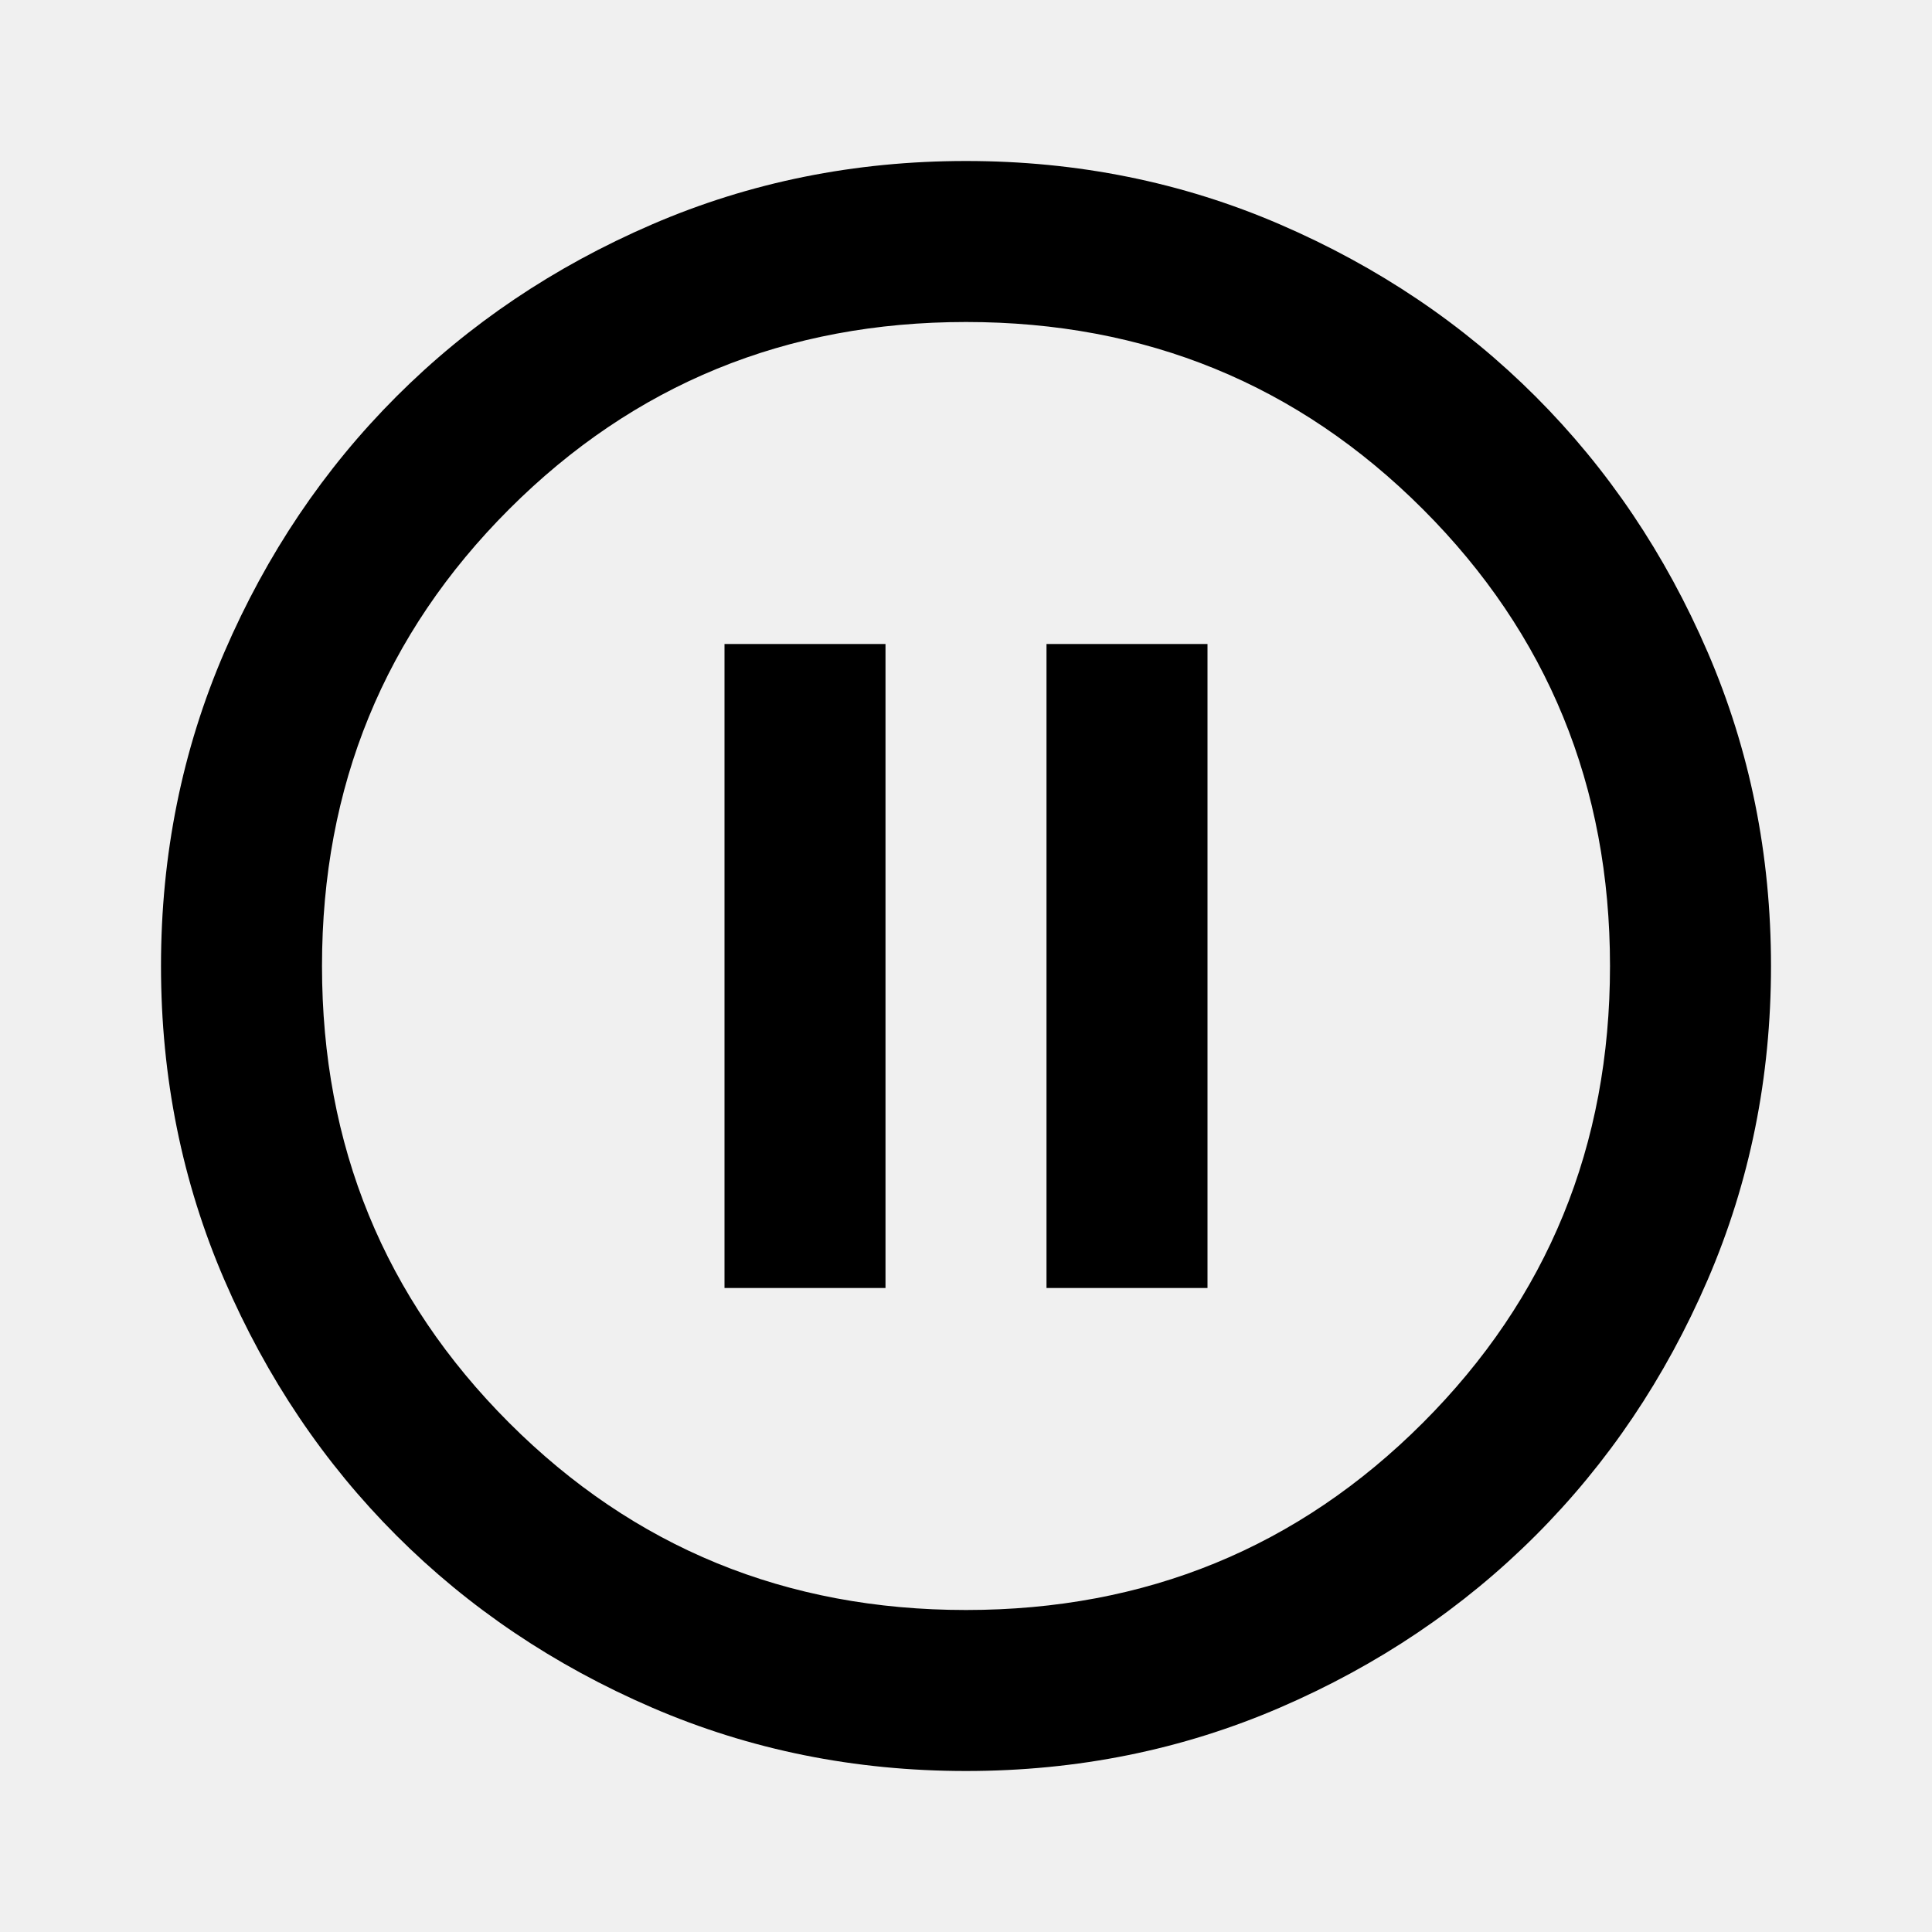
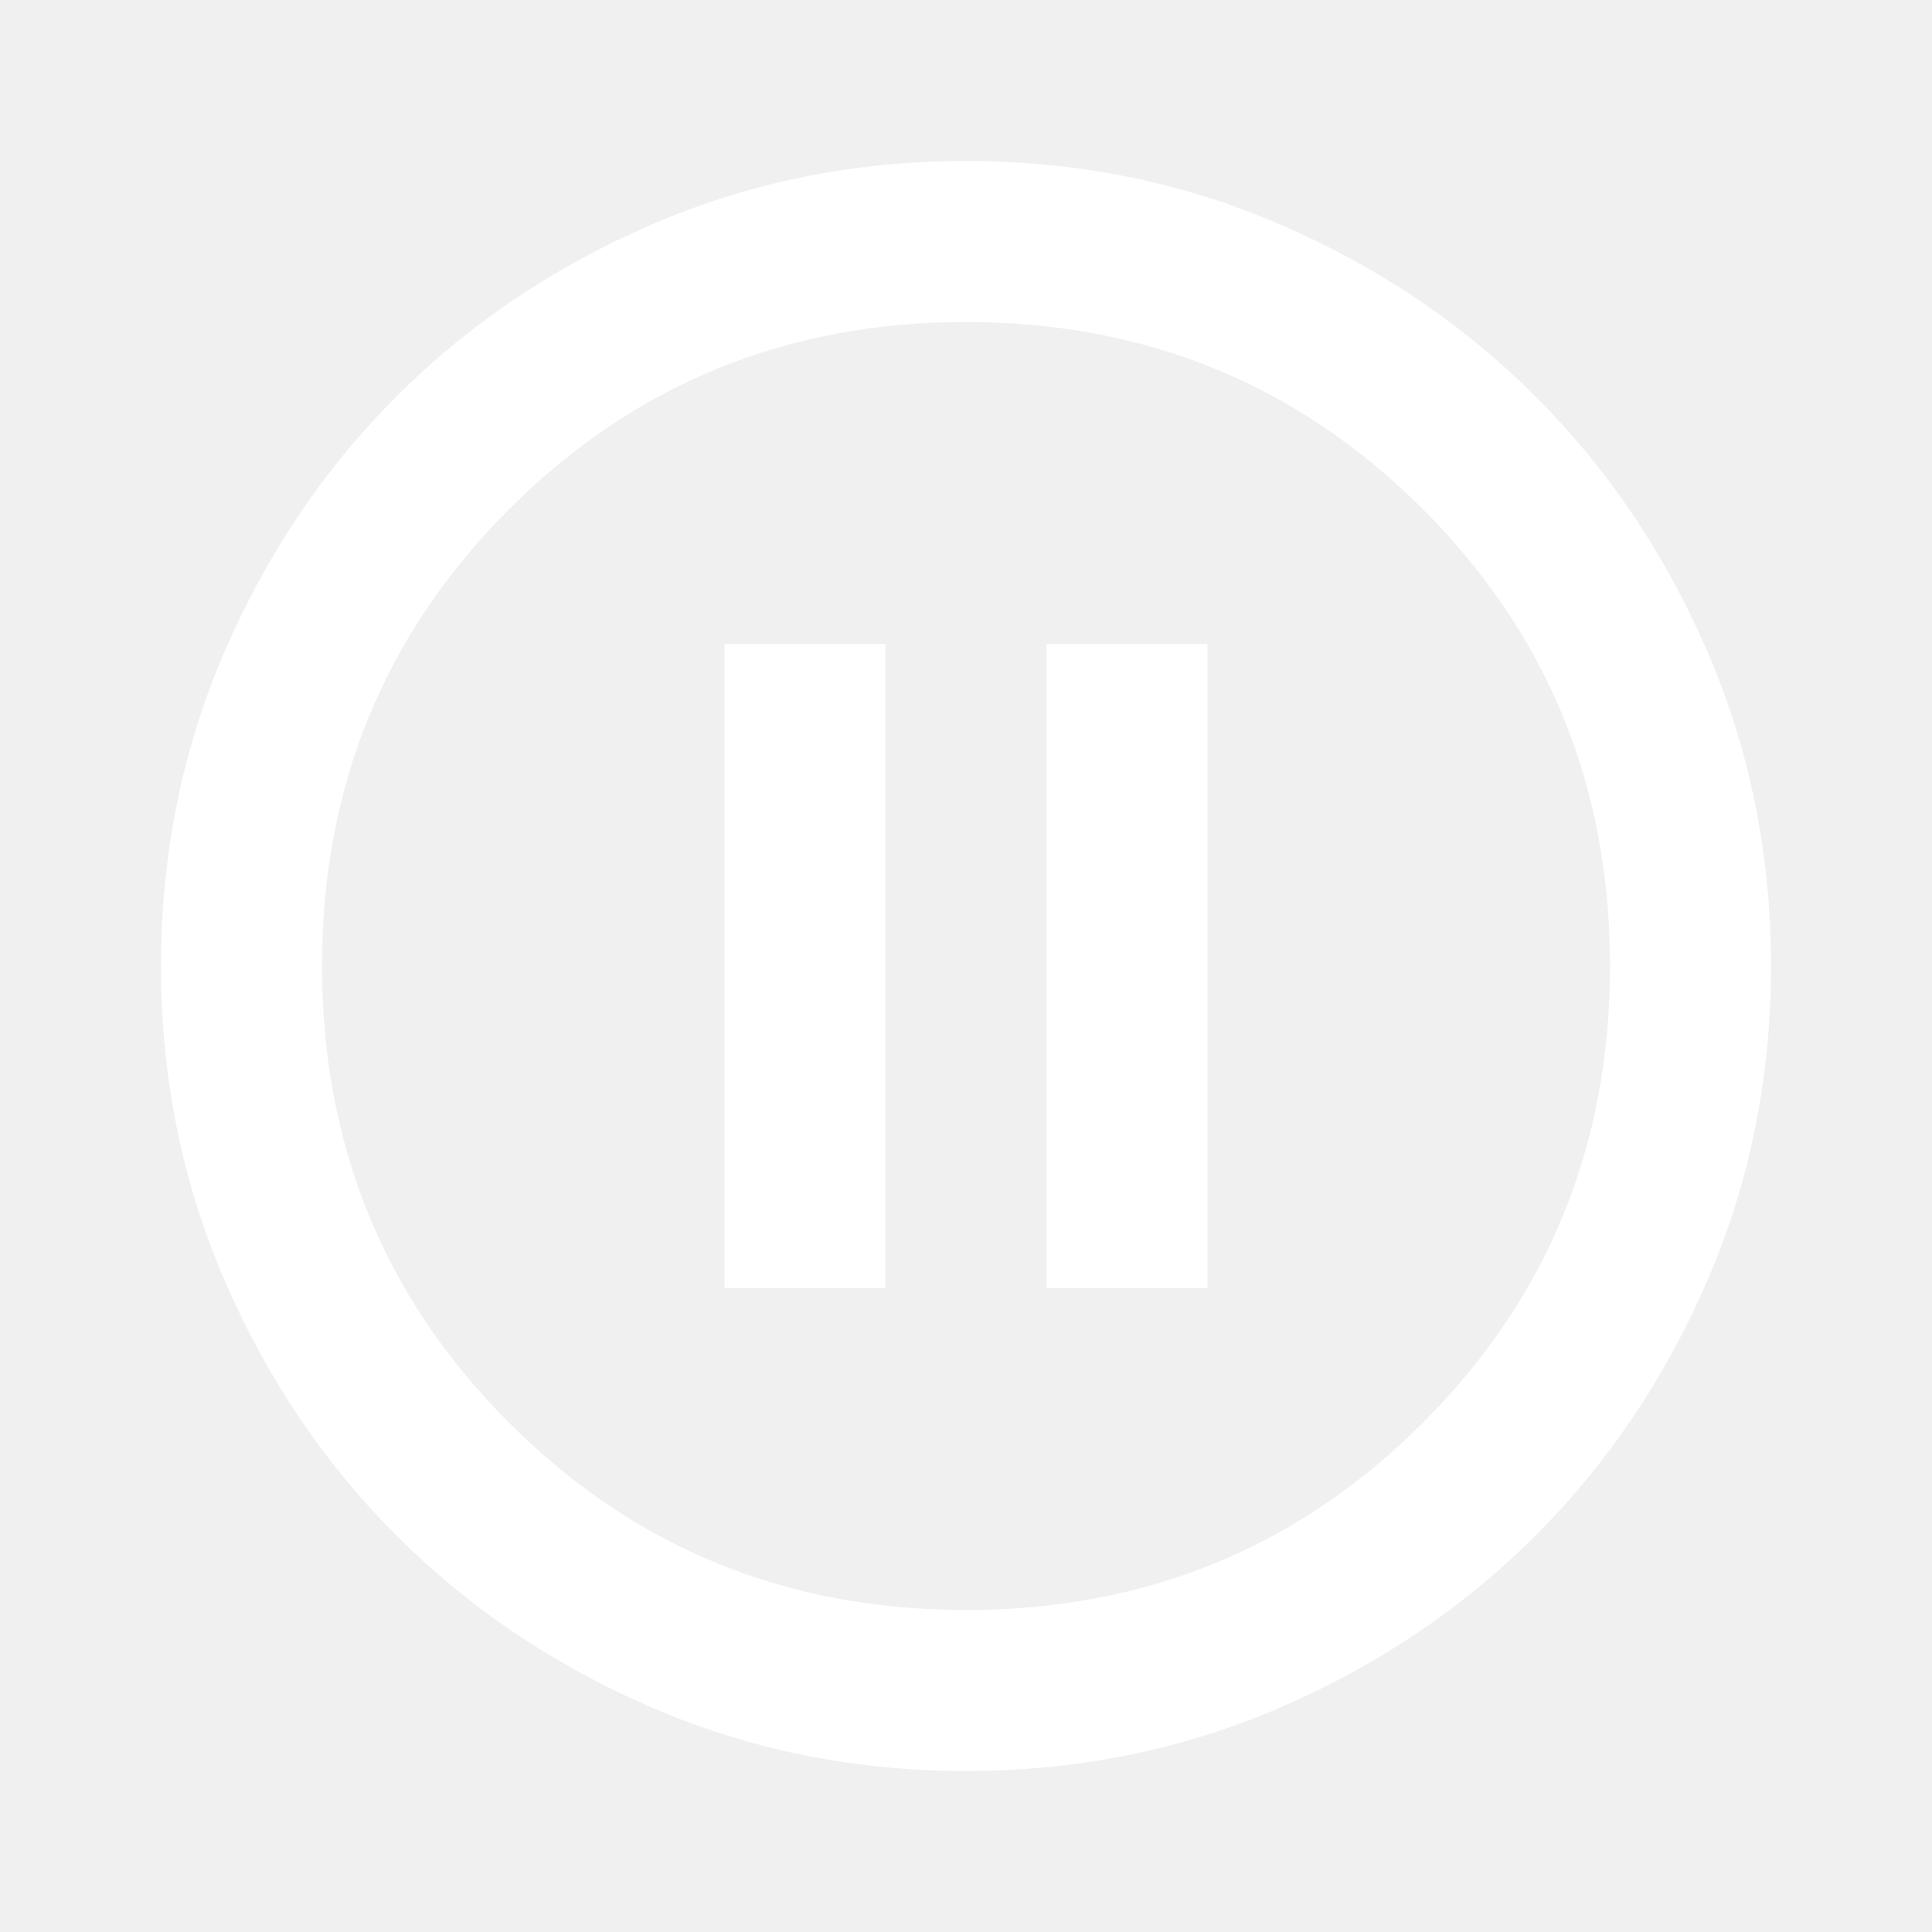
- <svg xmlns="http://www.w3.org/2000/svg" height="24px" viewBox="0 -960 960 960" width="24px" fill="#000000">
+ <svg xmlns="http://www.w3.org/2000/svg" height="24px" viewBox="0 -960 960 960" width="24px" fill="#FFFFFF">
  <path d="M360-320h80v-320h-80v320Zm160 0h80v-320h-80v320ZM480-80q-83 0-156-31.5T197-197q-54-54-85.5-127T80-480q0-83 31.5-156T197-763q54-54 127-85.5T480-880q83 0 156 31.5T763-763q54 54 85.5 127T880-480q0 83-31.5 156T763-197q-54 54-127 85.5T480-80Zm0-80q134 0 227-93t93-227q0-134-93-227t-227-93q-134 0-227 93t-93 227q0 134 93 227t227 93Zm0-320Z" />
</svg>
